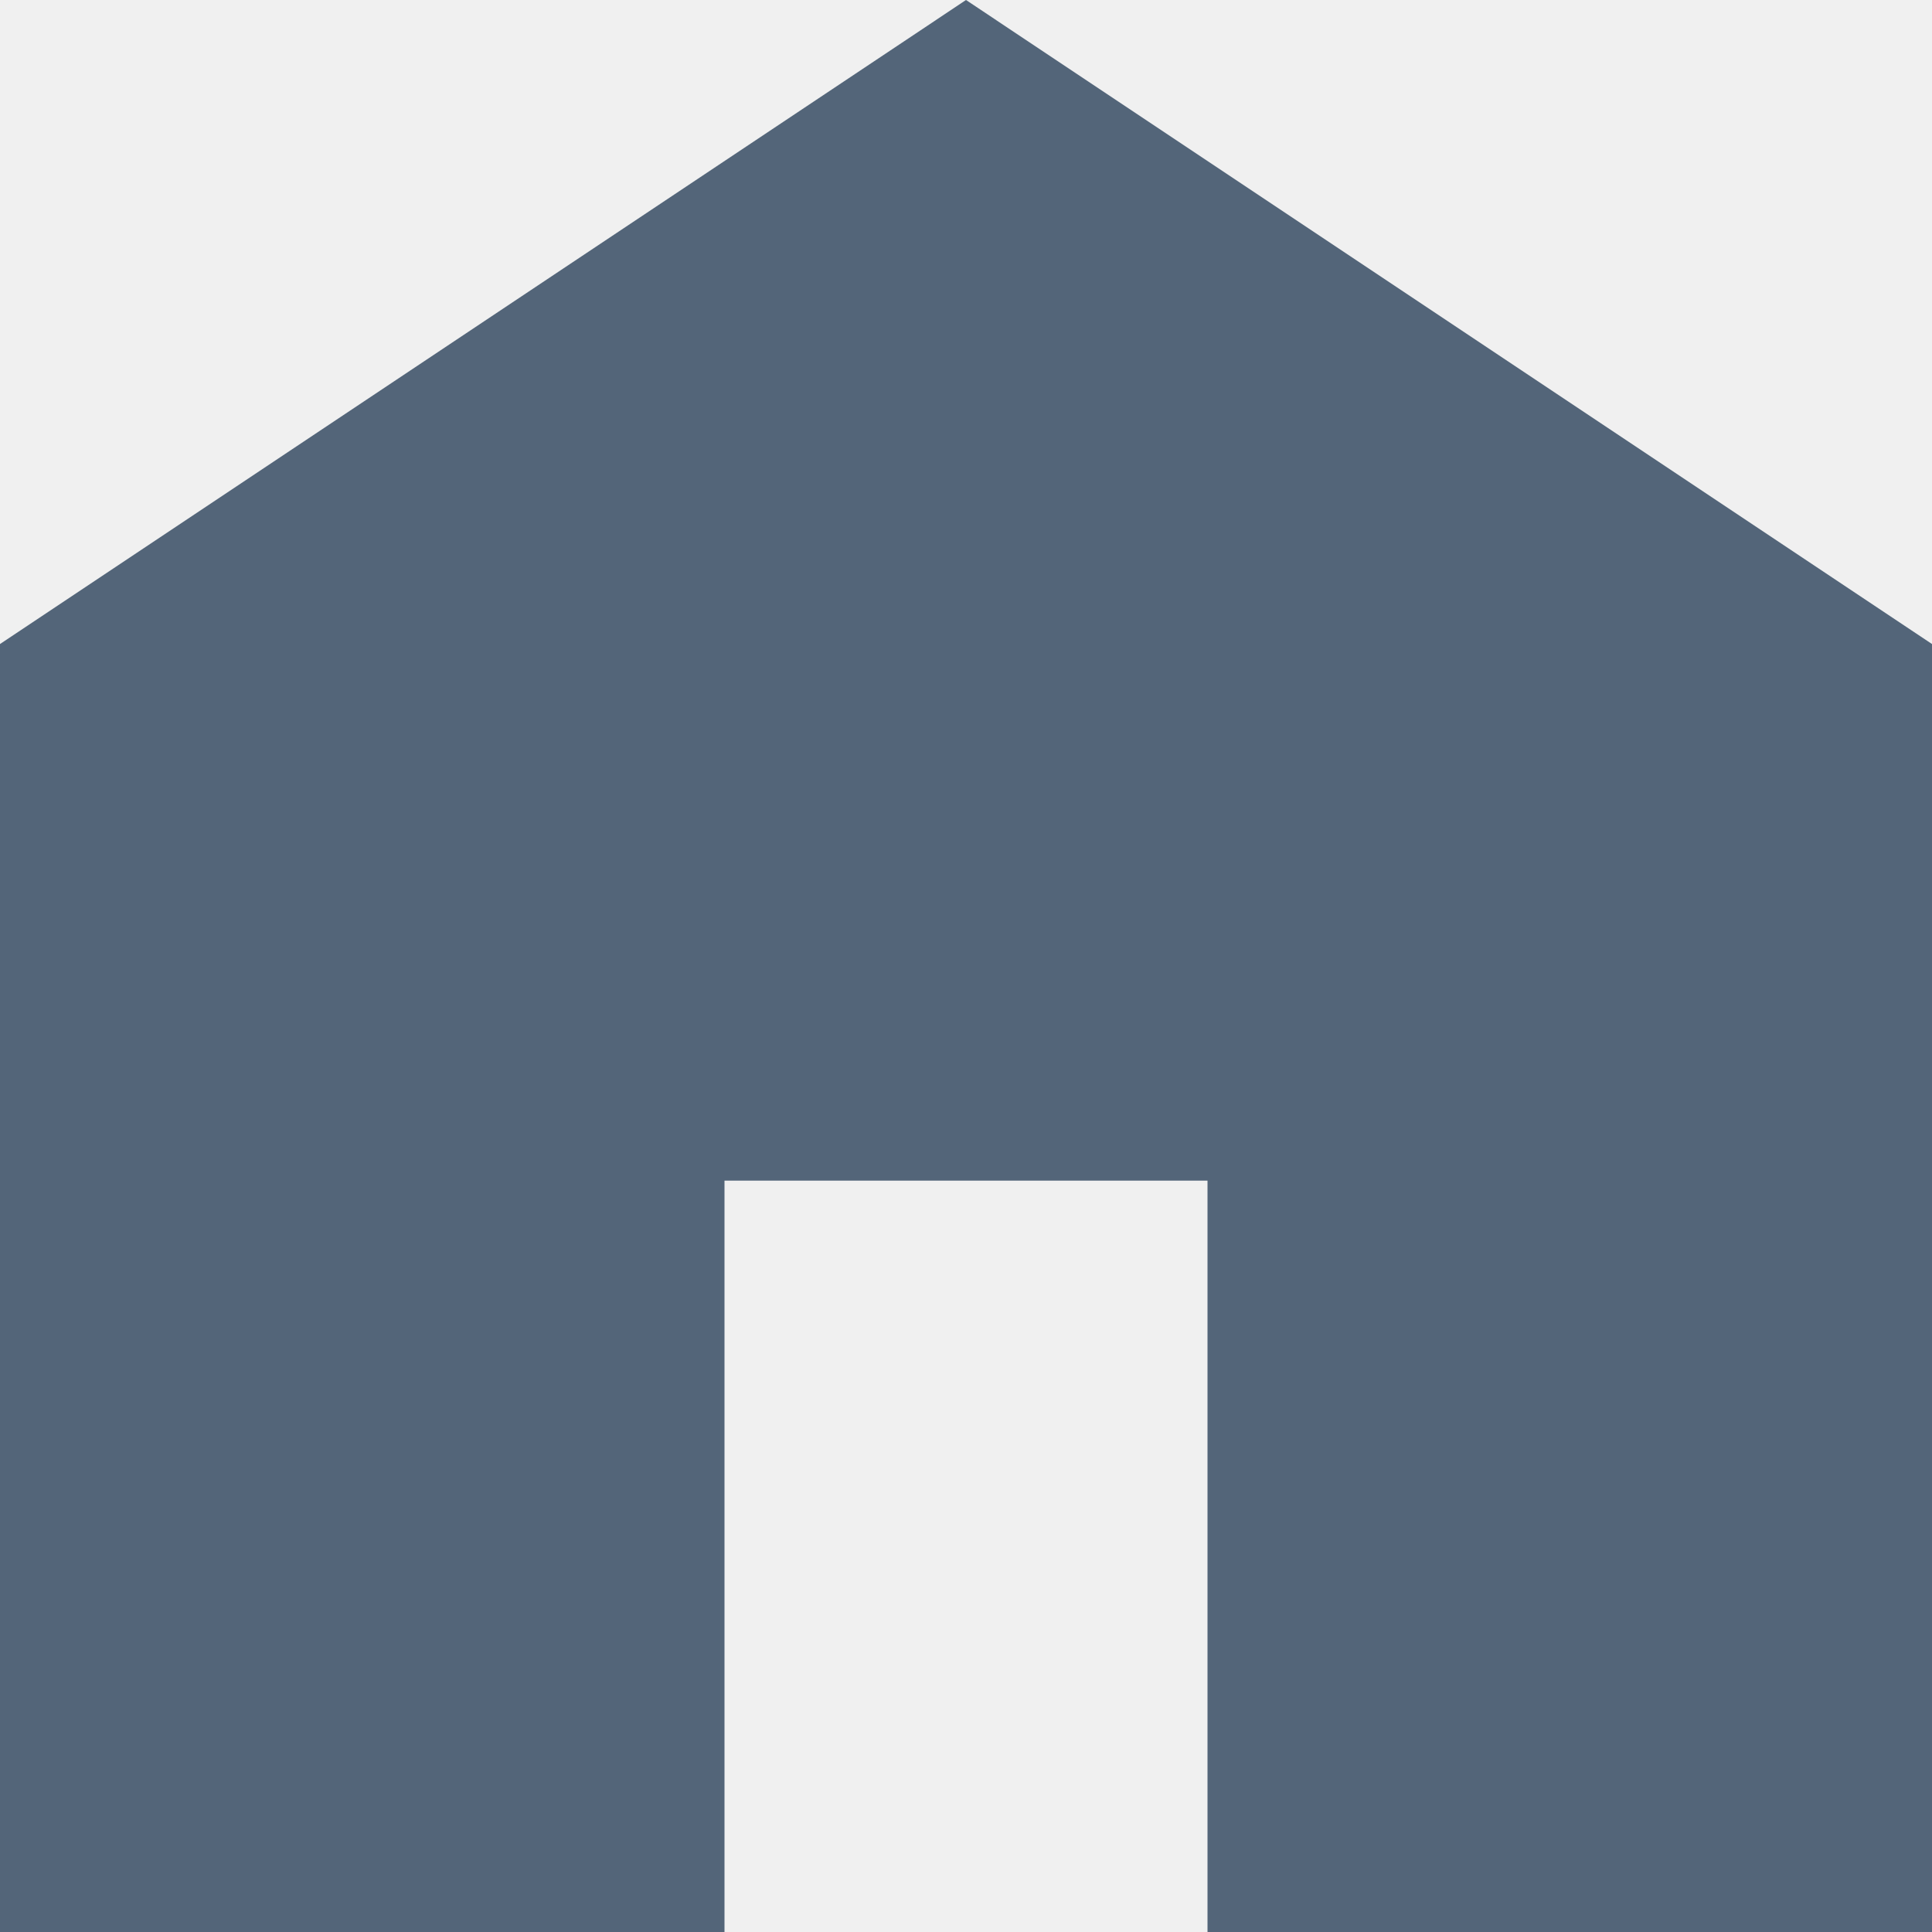
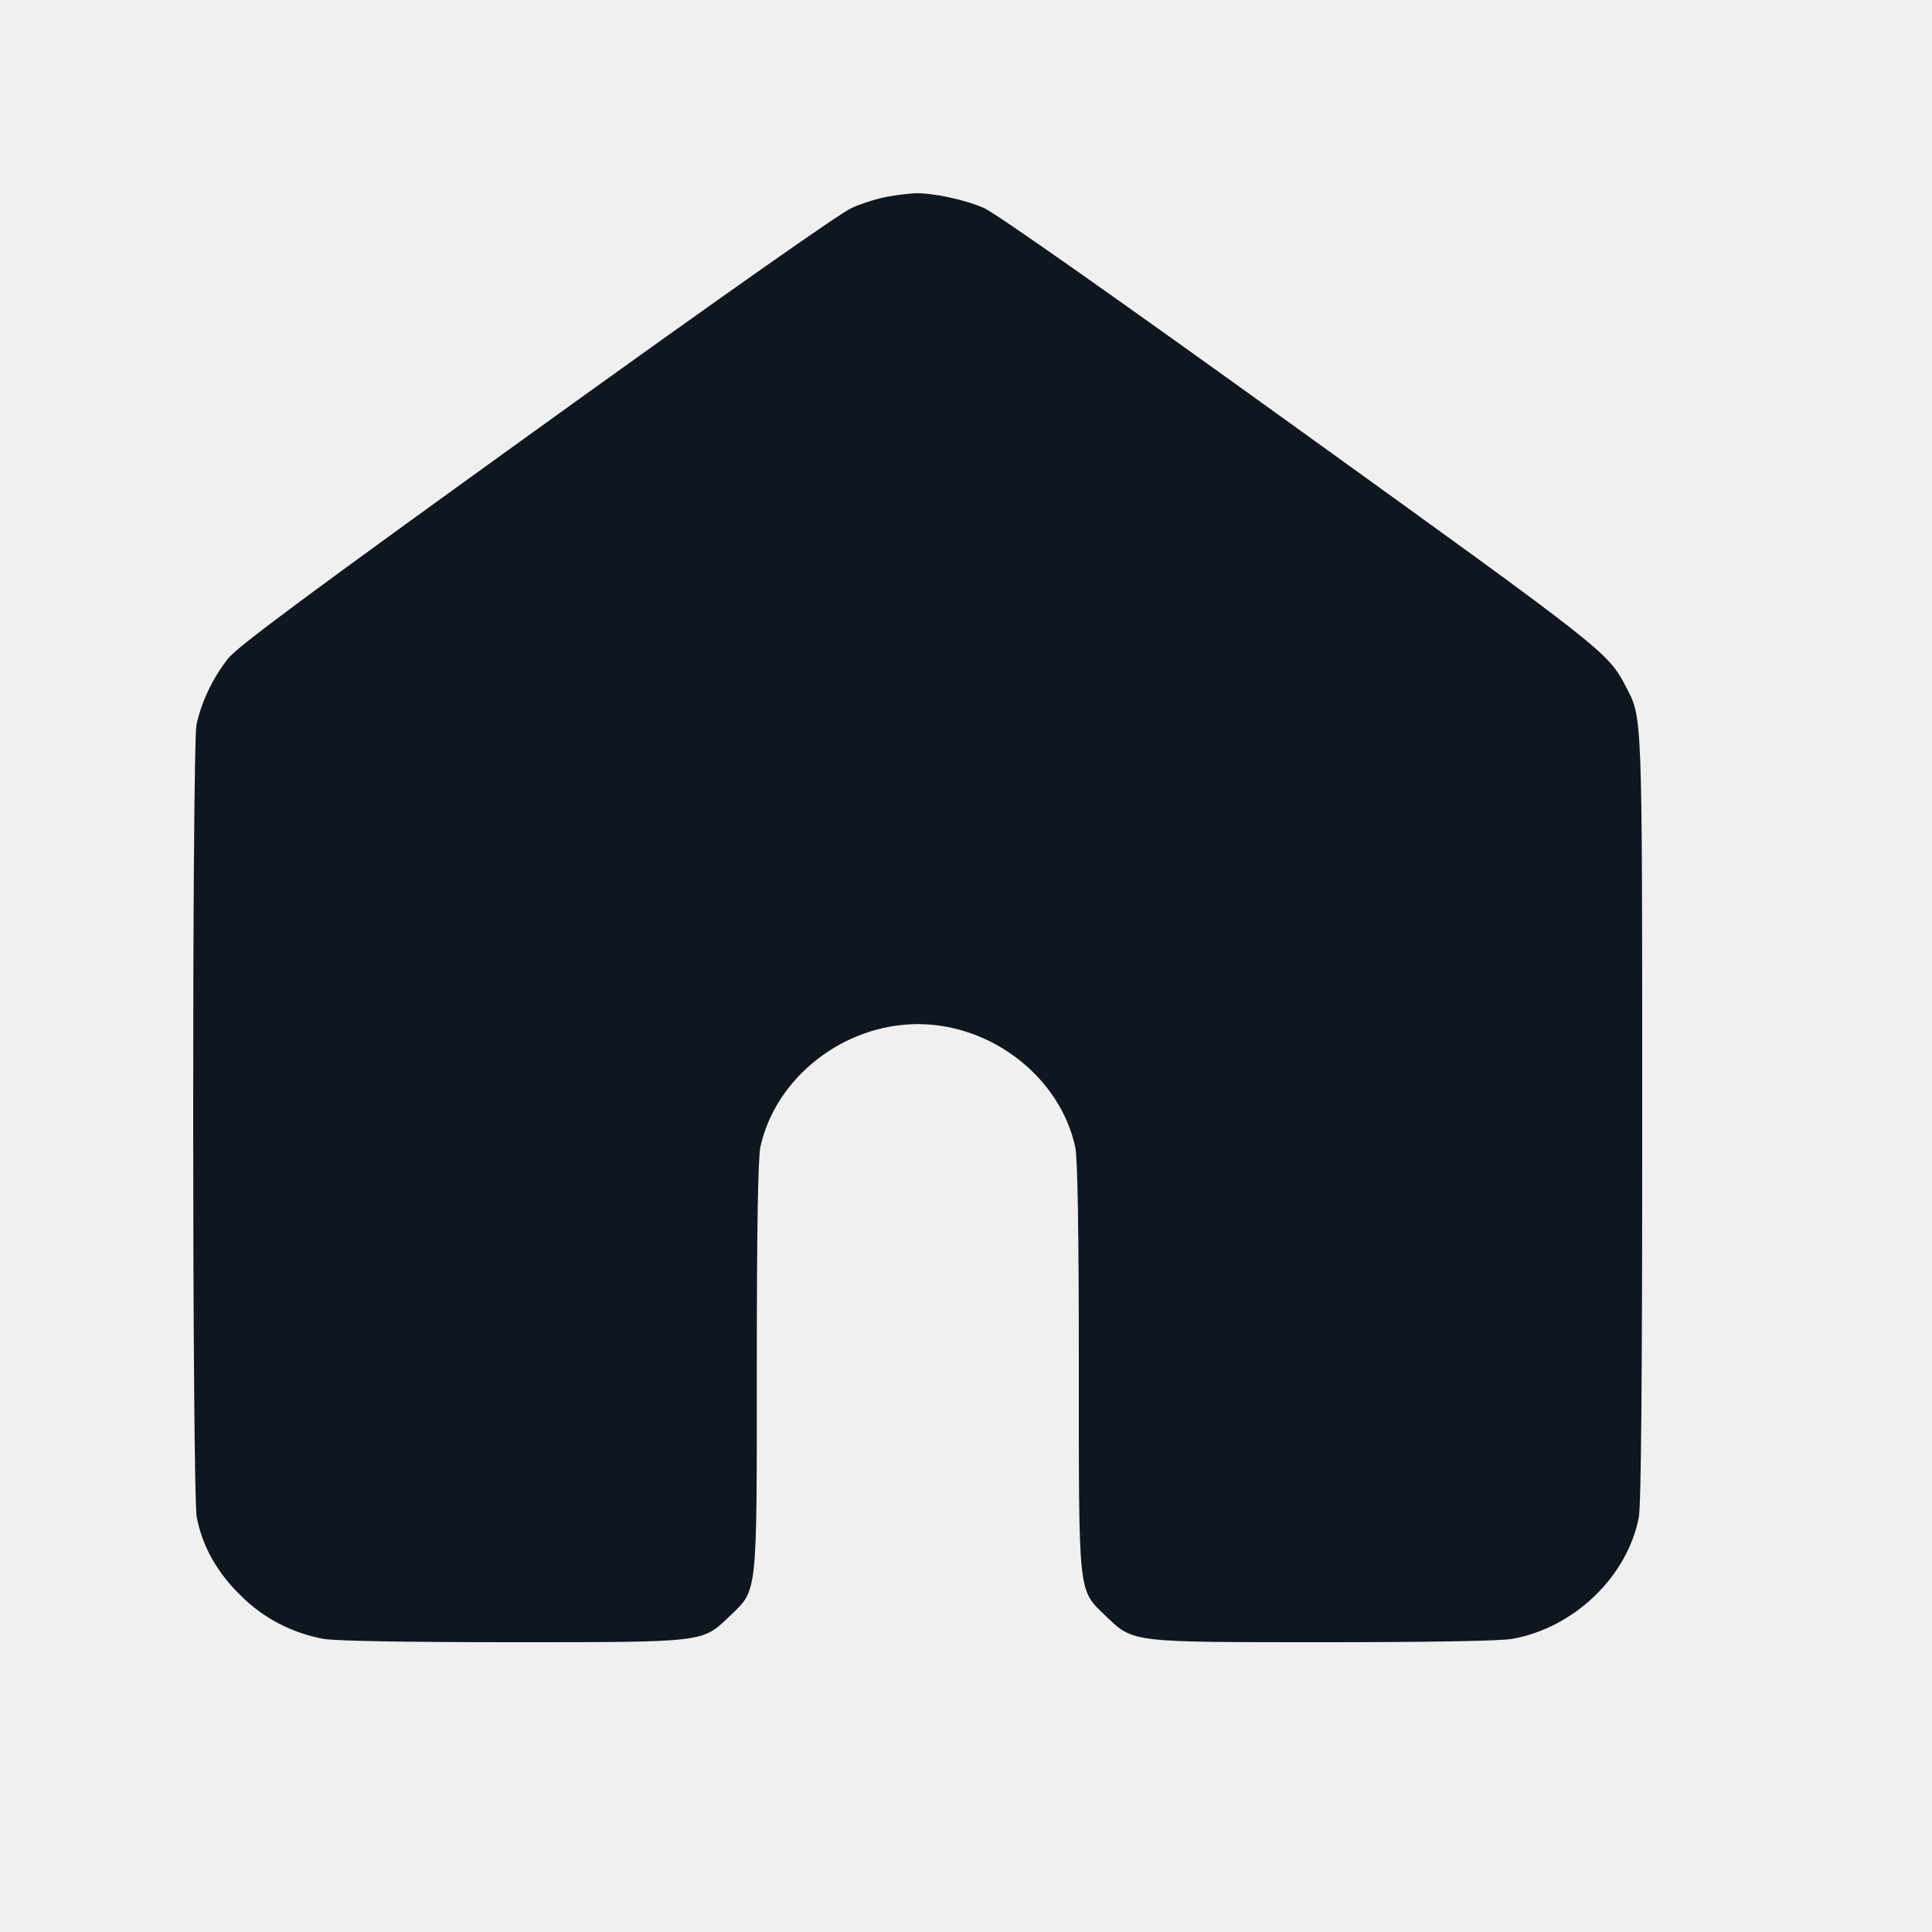
- <svg xmlns="http://www.w3.org/2000/svg" preserveAspectRatio="none" overflow="visible" style="display: block;" width="20" height="20" viewBox="0 0 20 20" fill="none">
-   <g id="icon" clip-path="url(#clip0_0_11)">
-     <path id="Vector" d="M0 20V6.667L10 0L20 6.667V20H12.5V12.222H7.5V20H0Z" fill="#536579" />
+ <svg xmlns="http://www.w3.org/2000/svg" preserveAspectRatio="none" overflow="visible" style="display: block;" width="25" height="25" viewBox="0 0 25 25" fill="none">
+   <g id="home_4_filled">
+     <path id="Vector" fill-rule="evenodd" clip-rule="evenodd" d="M11.501 2.542C11.375 2.562 11.159 2.629 11.02 2.691C10.865 2.761 9.293 3.866 6.937 5.564C4.005 7.676 3.069 8.37 2.951 8.522C2.753 8.774 2.614 9.064 2.543 9.372C2.484 9.676 2.486 19.317 2.546 19.634C2.619 20.012 2.813 20.356 3.123 20.654C3.409 20.939 3.781 21.132 4.186 21.207C4.343 21.234 5.226 21.25 6.606 21.25C9.135 21.25 9.084 21.256 9.442 20.913C9.806 20.563 9.793 20.681 9.793 17.666C9.793 15.915 9.809 14.986 9.839 14.844C10.035 13.942 10.918 13.252 11.876 13.252C12.835 13.252 13.718 13.942 13.914 14.844C13.944 14.986 13.96 15.915 13.96 17.666C13.96 20.681 13.947 20.563 14.311 20.913C14.669 21.256 14.618 21.25 17.147 21.25C18.527 21.25 19.409 21.234 19.567 21.207C20.367 21.066 21.059 20.401 21.206 19.634C21.236 19.471 21.251 17.839 21.25 14.475C21.25 9.183 21.254 9.295 21.038 8.883C20.806 8.44 20.772 8.413 16.816 5.564C14.429 3.844 12.89 2.762 12.733 2.692C12.491 2.584 12.056 2.492 11.835 2.501C11.723 2.509 11.612 2.523 11.501 2.542Z" fill="#10161F" />
  </g>
-   <defs>
-     <clipPath id="clip0_0_11">
-       <rect width="20" height="20" fill="white" />
-     </clipPath>
-   </defs>
</svg>
